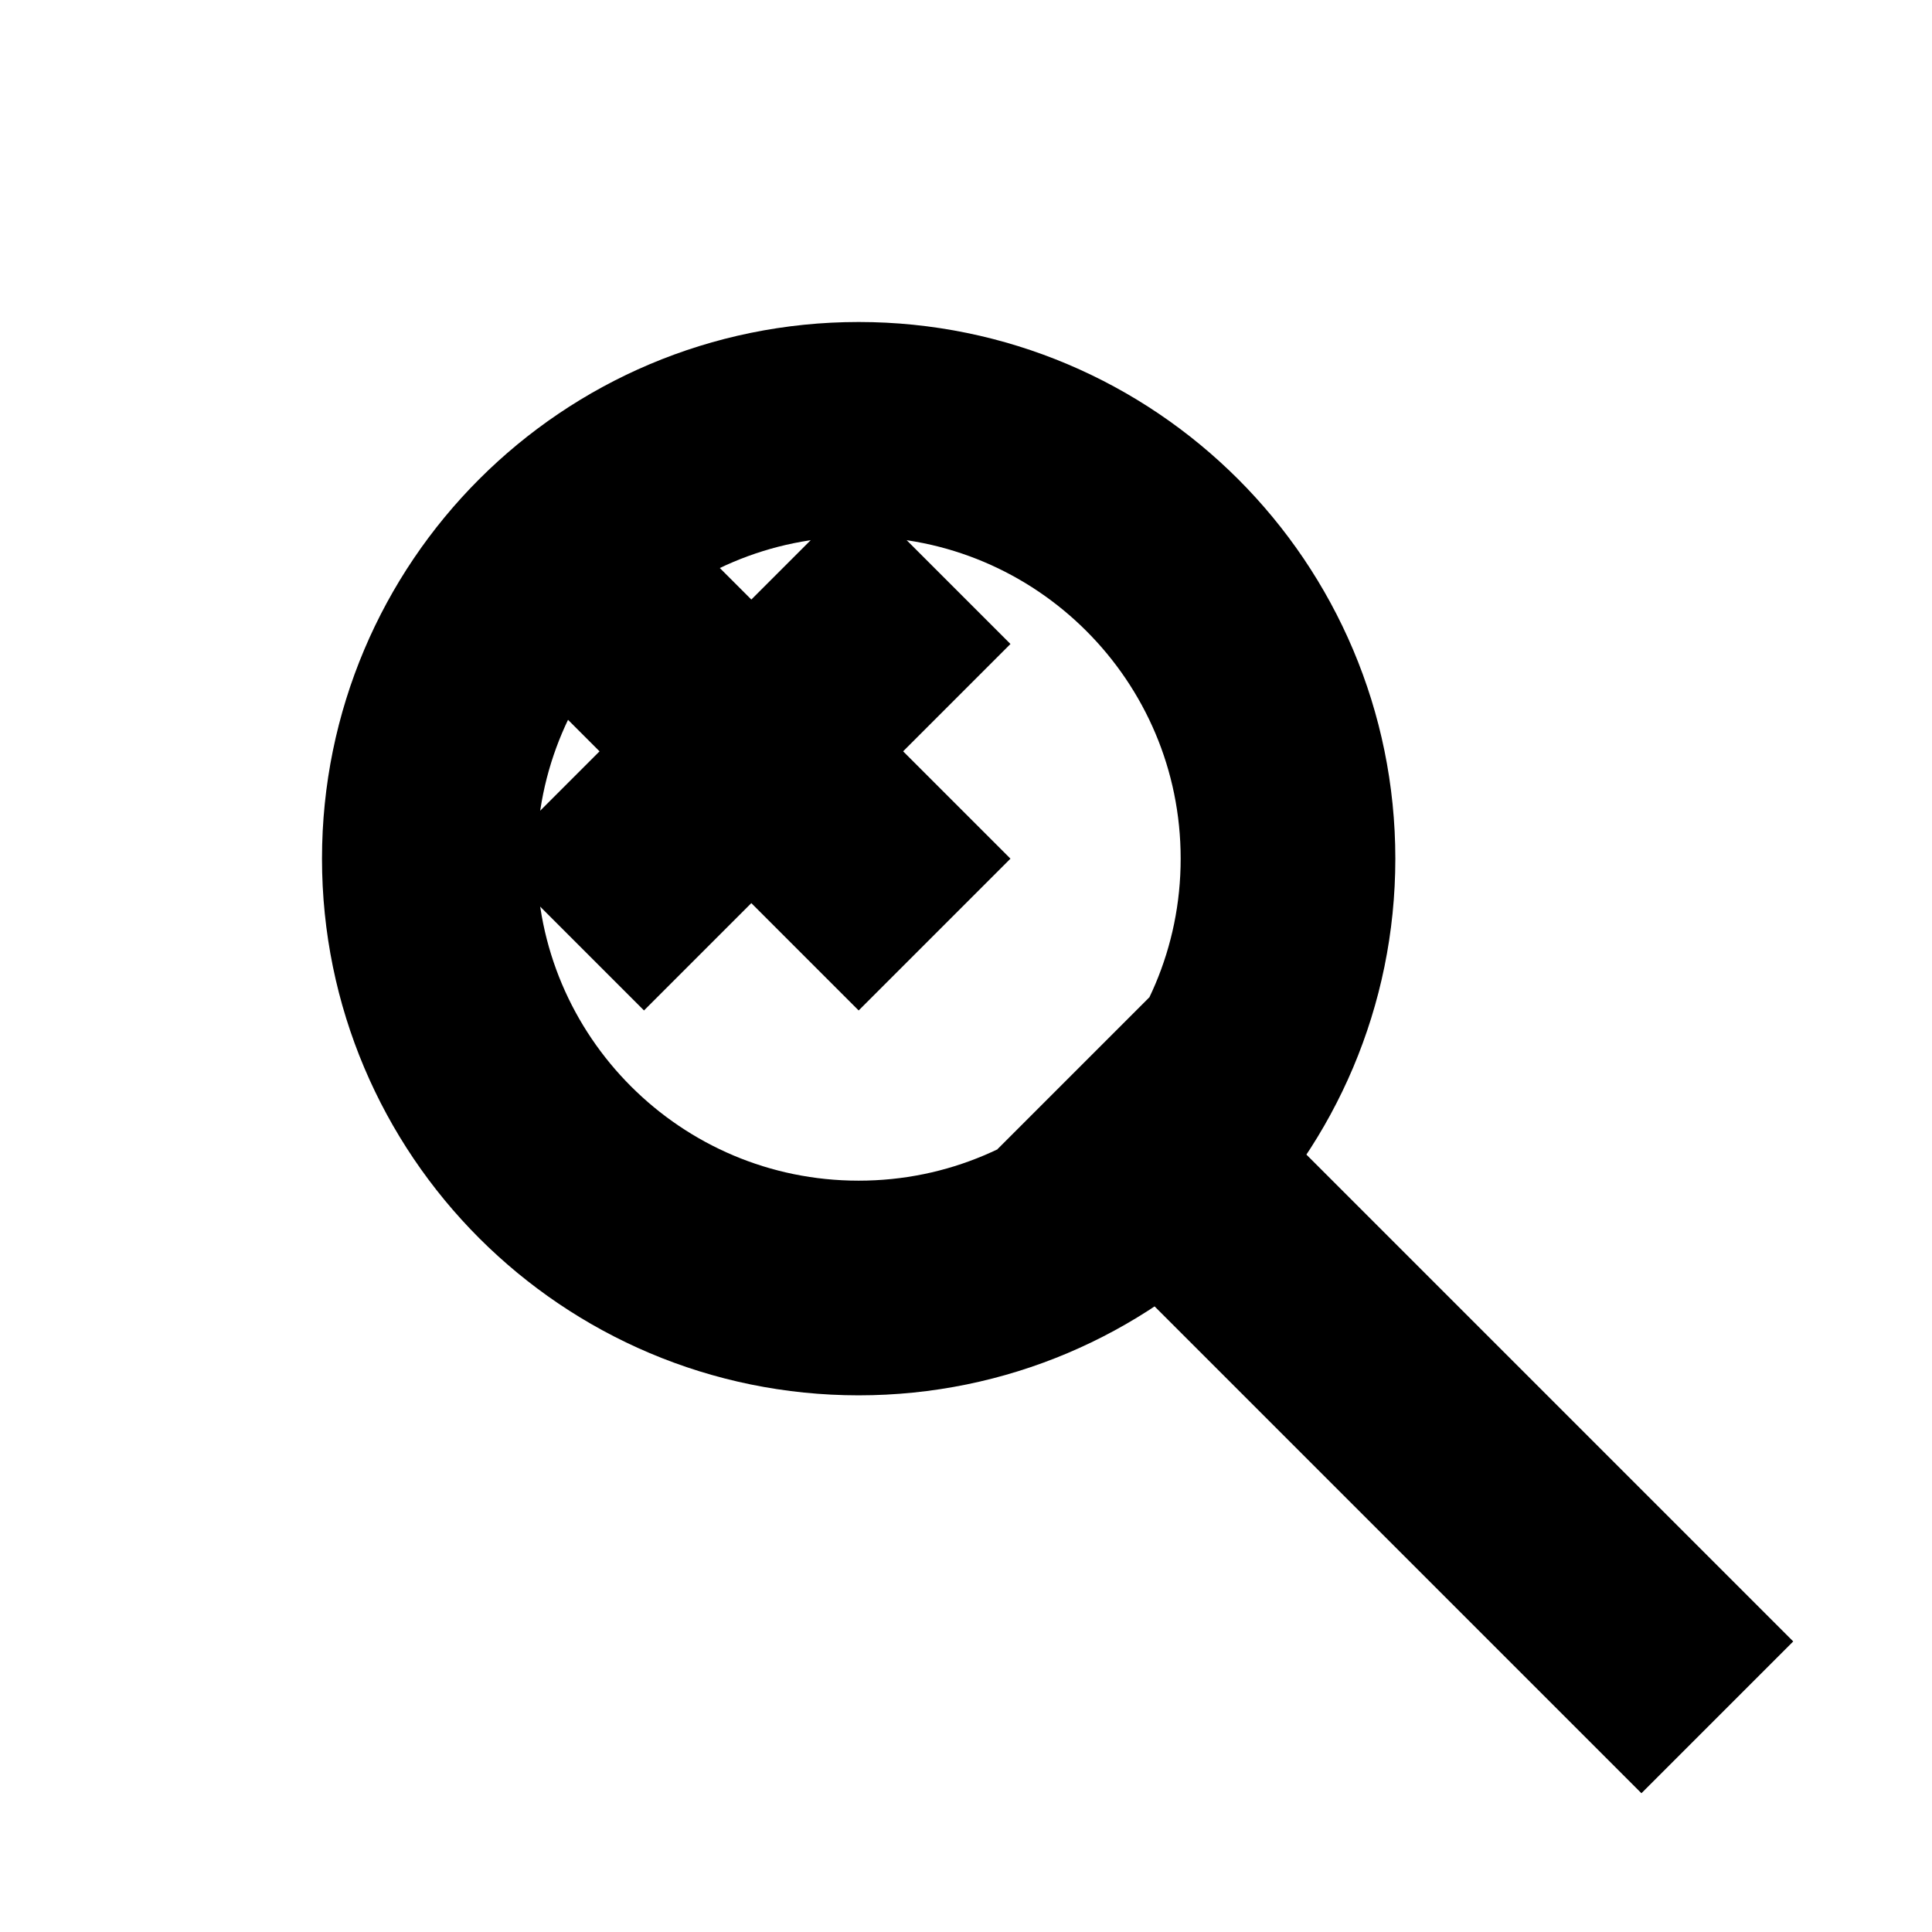
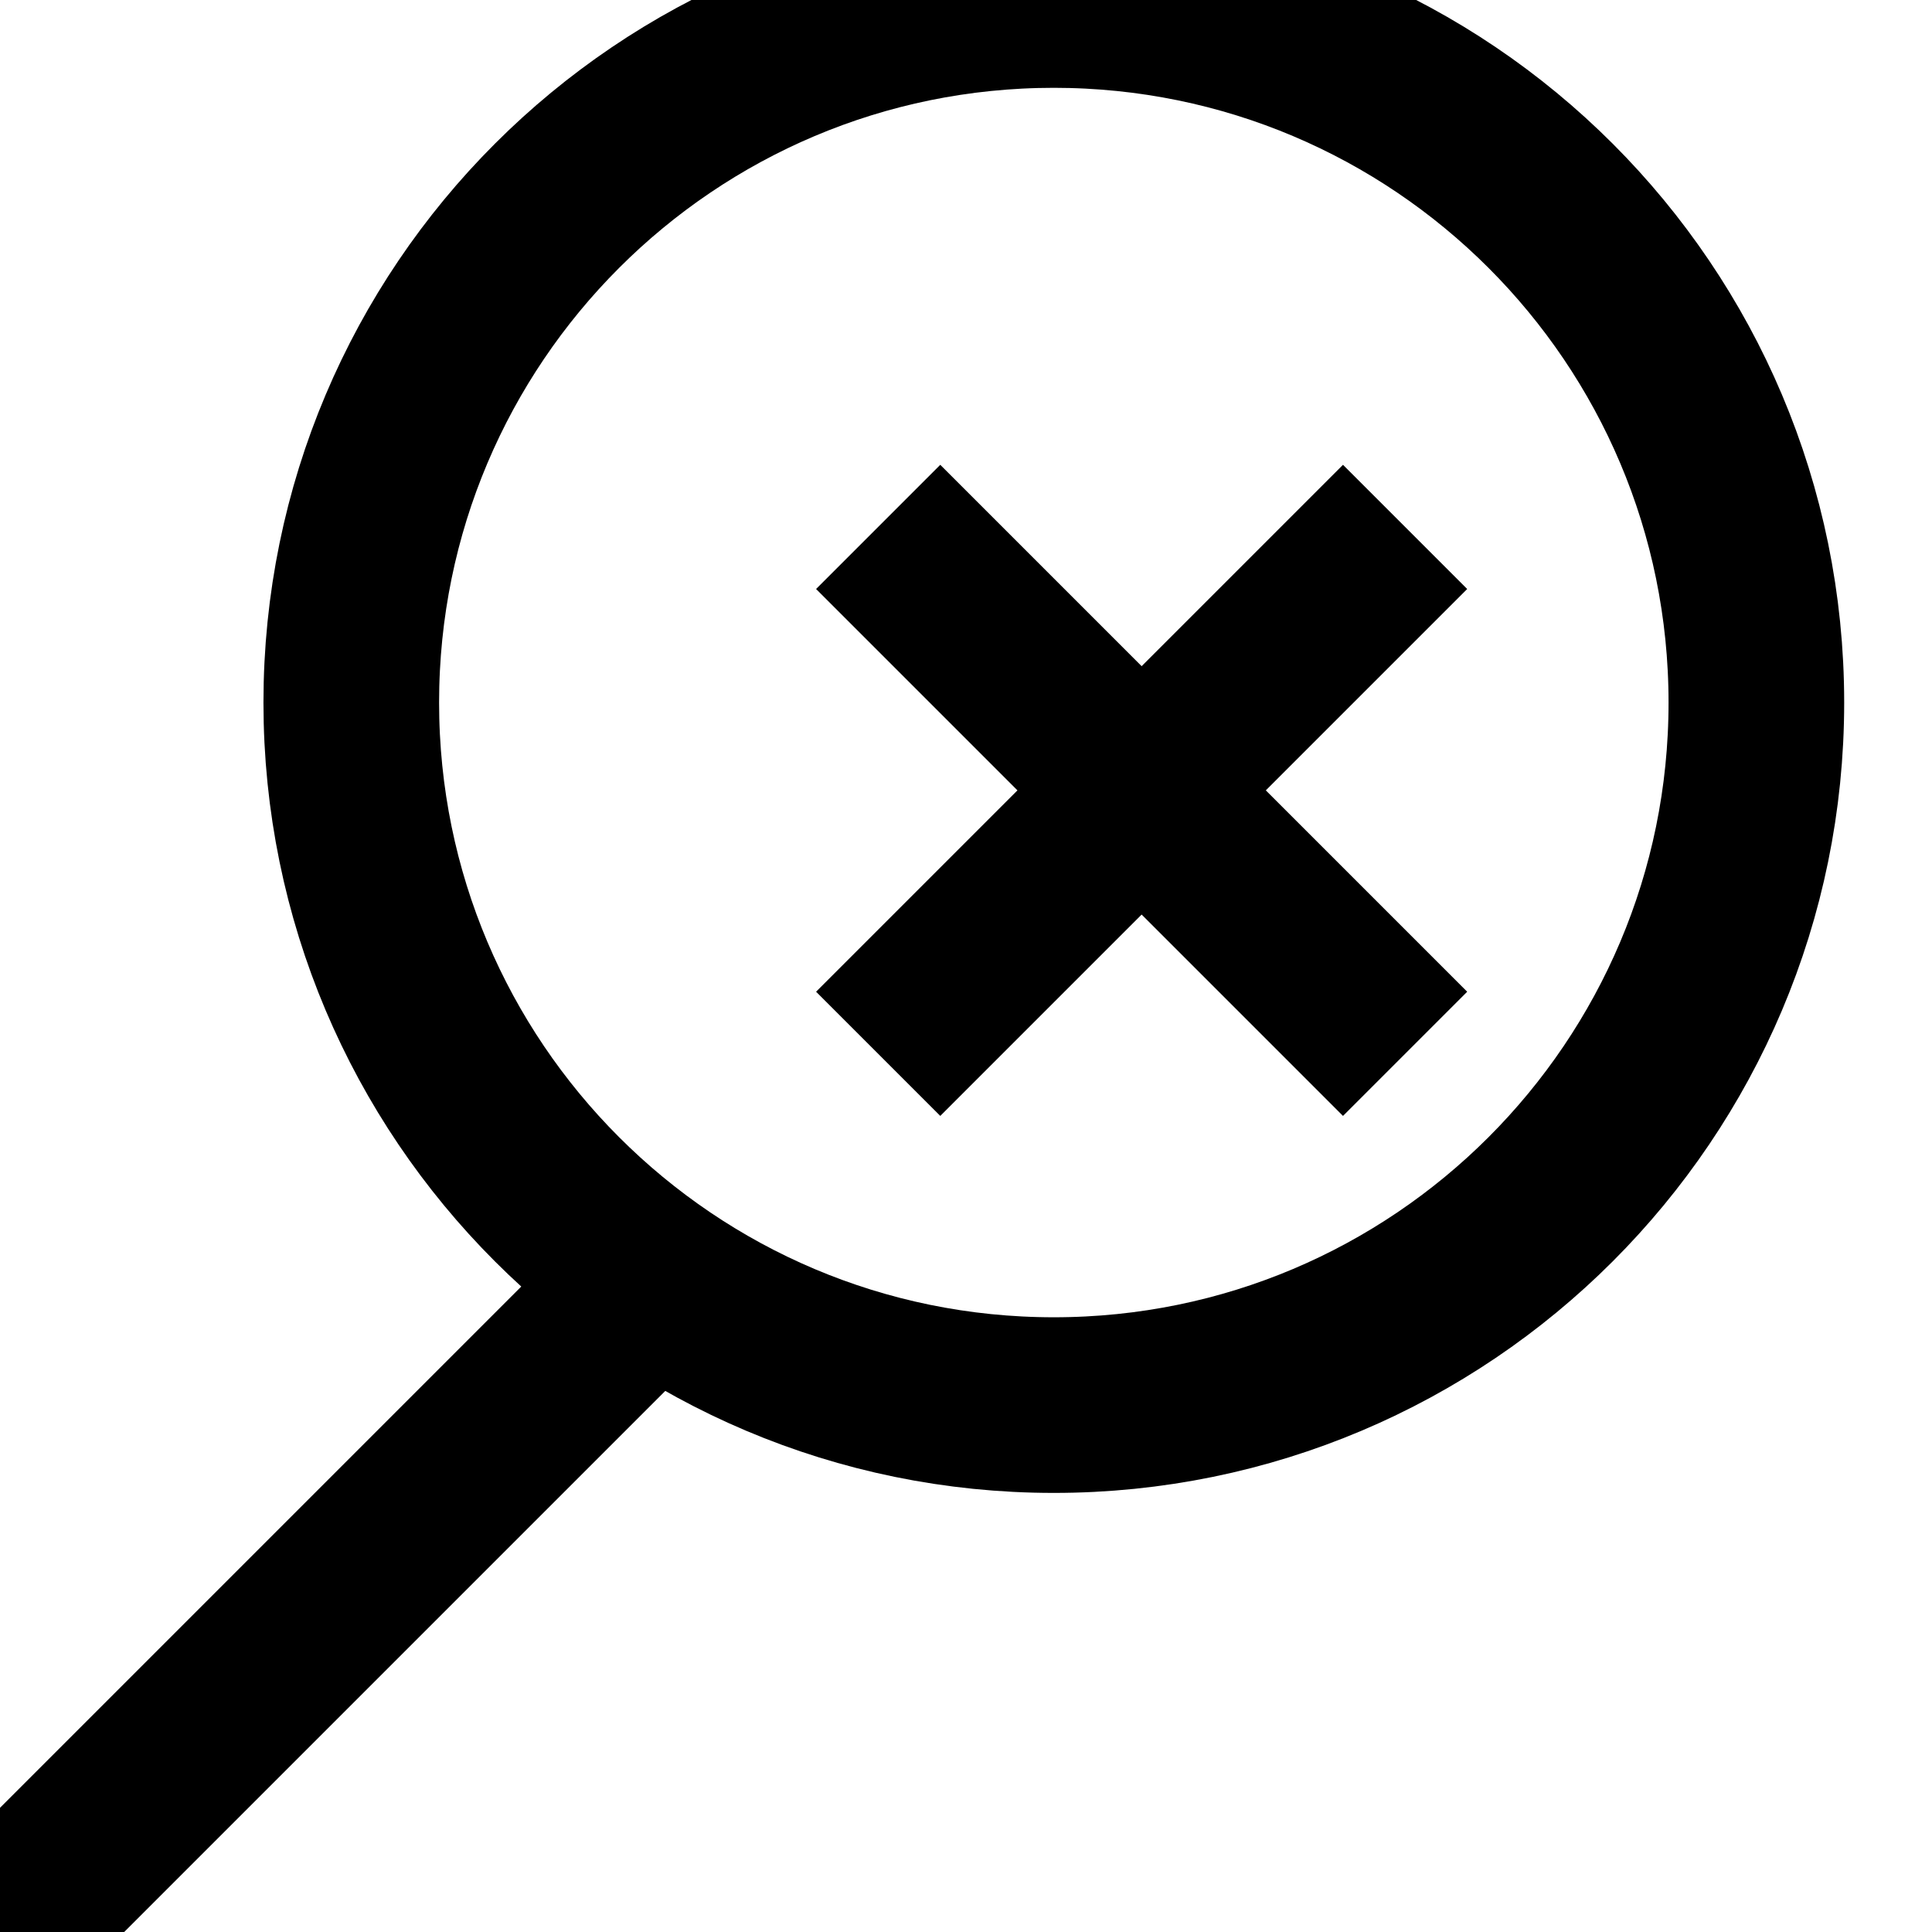
- <svg xmlns="http://www.w3.org/2000/svg" width="9" height="9" version="1.1" viewBox="0 0 9 9">
+ <svg xmlns="http://www.w3.org/2000/svg" width="11" height="11" version="1.1" viewBox="0 0 11 11">
  <g fill="none" stroke="#000">
-     <circle cx="4" cy="4" r="2" stroke-linejoin="round" />
+     <circle cx="6" cy="4" r="4" stroke-linejoin="round" />
    <g stroke-width="1px">
-       <path d="m3 4 1-1" stroke-linecap="square" />
-       <path d="m4 4-1-1" stroke-linecap="square" />
-       <path d="m5 5 3 3" />
+       <path d="m5 6 3-3" />
+       <path d="m8 6-3-3" />
+       <path d="m0 11 4-4" />
    </g>
  </g>
</svg>
